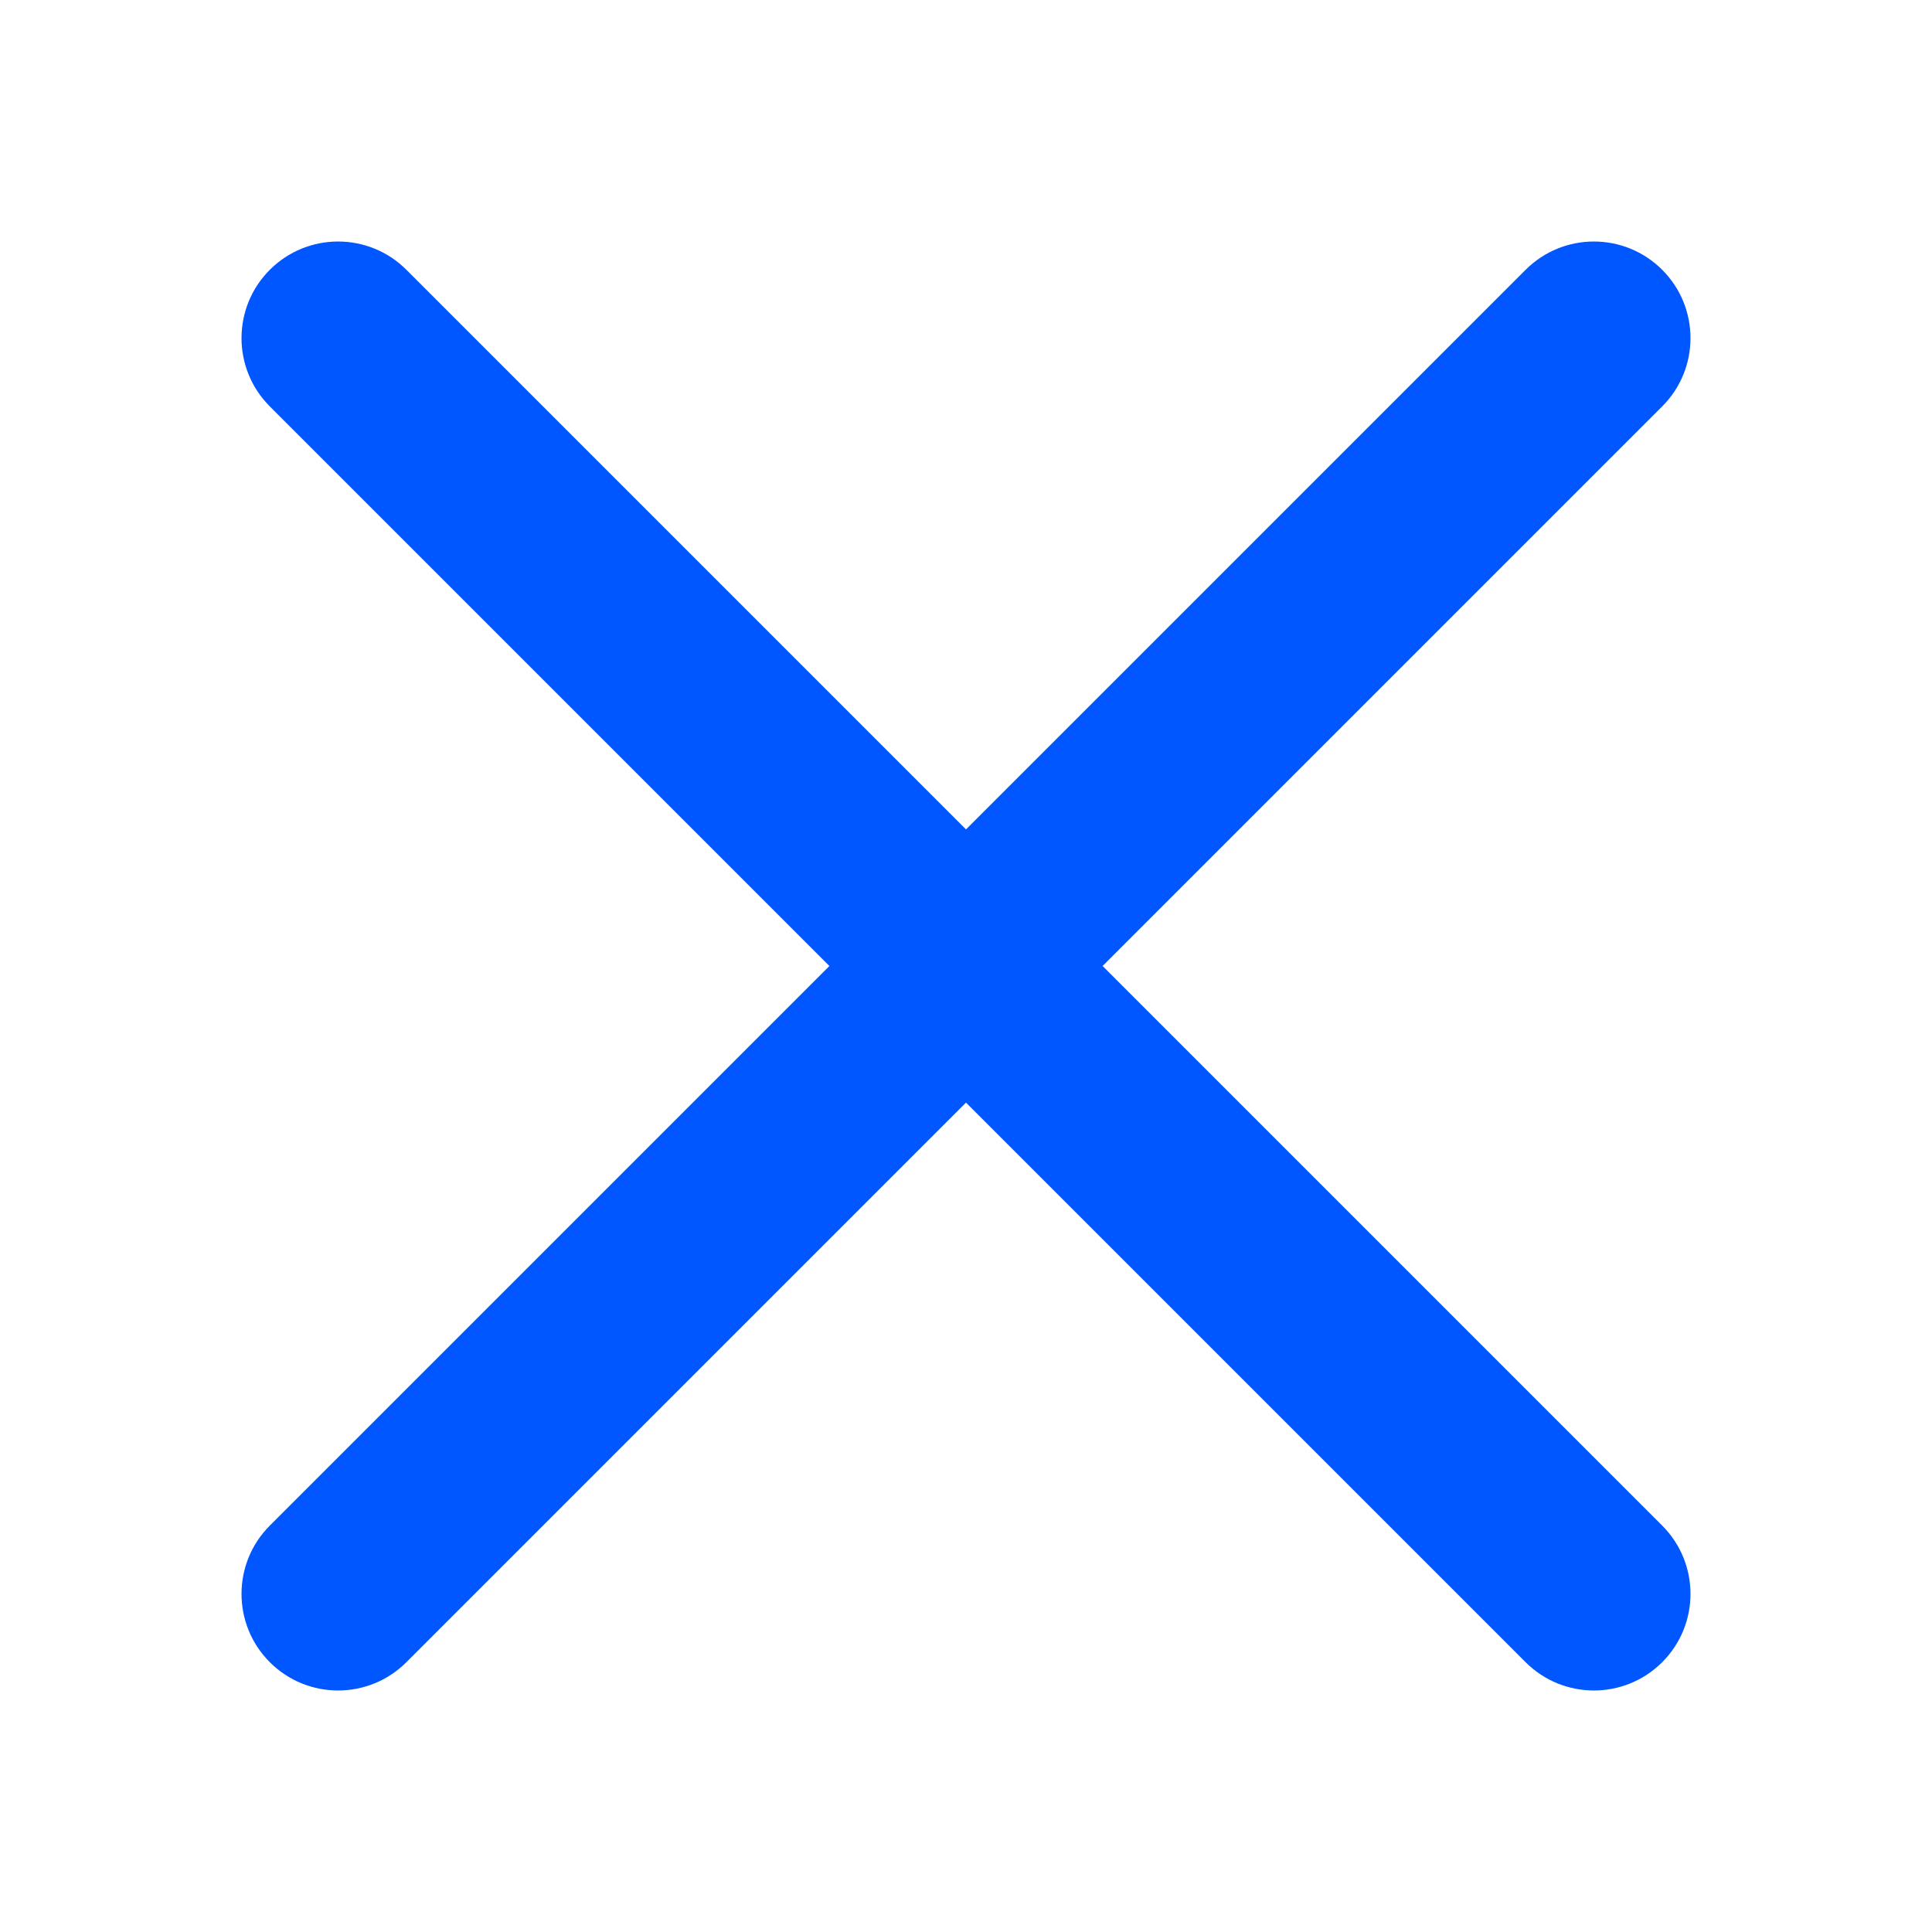
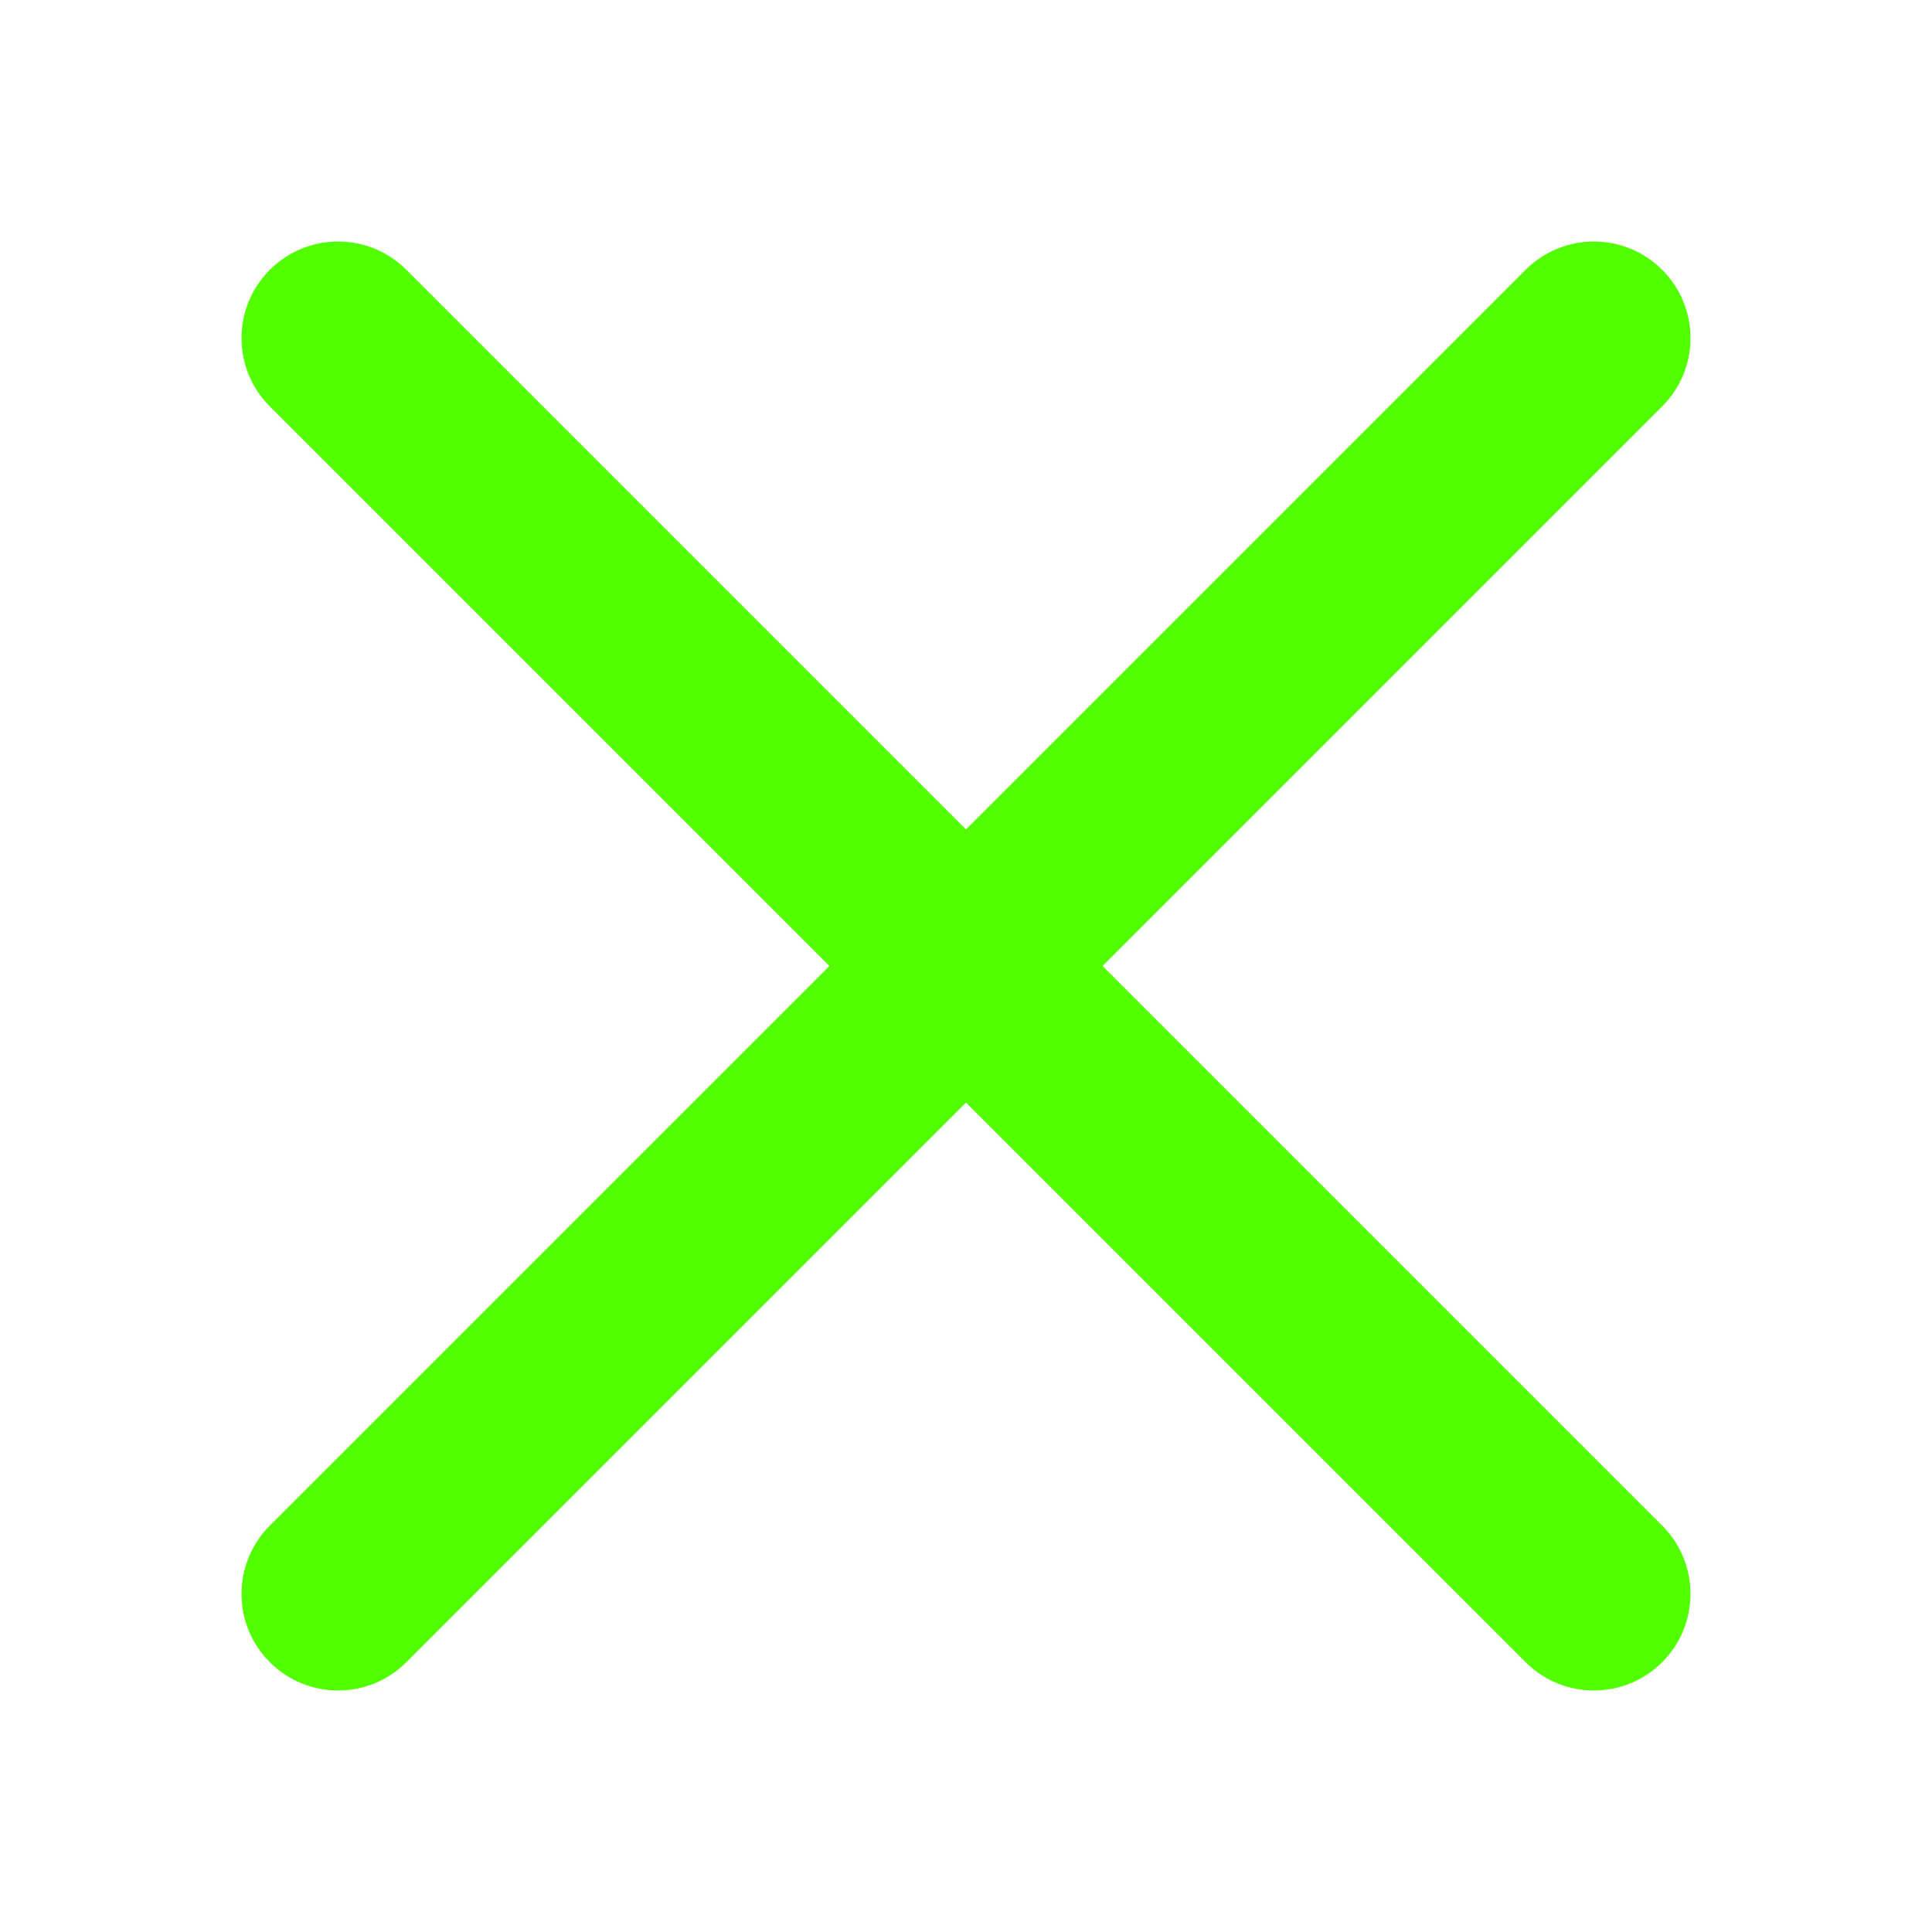
<svg xmlns="http://www.w3.org/2000/svg" width="40" height="40" viewBox="0 0 40 40" fill="none">
-   <path fill-rule="evenodd" clip-rule="evenodd" d="M5.586 8.414C4.805 7.633 4.805 6.367 5.586 5.586C6.367 4.805 7.633 4.805 8.414 5.586L20 17.172L31.586 5.586C32.367 4.805 33.633 4.805 34.414 5.586C35.195 6.367 35.195 7.633 34.414 8.414L22.828 20L34.414 31.586C35.195 32.367 35.195 33.633 34.414 34.414C33.633 35.195 32.367 35.195 31.586 34.414L20 22.828L8.414 34.414C7.633 35.195 6.367 35.195 5.586 34.414C4.805 33.633 4.805 32.367 5.586 31.586L17.172 20L5.586 8.414Z" fill="#0057FF" />
+   <path fill-rule="evenodd" clip-rule="evenodd" d="M5.586 8.414C4.805 7.633 4.805 6.367 5.586 5.586C6.367 4.805 7.633 4.805 8.414 5.586L20 17.172L31.586 5.586C32.367 4.805 33.633 4.805 34.414 5.586C35.195 6.367 35.195 7.633 34.414 8.414L22.828 20L34.414 31.586C35.195 32.367 35.195 33.633 34.414 34.414C33.633 35.195 32.367 35.195 31.586 34.414L20 22.828L8.414 34.414C7.633 35.195 6.367 35.195 5.586 34.414C4.805 33.633 4.805 32.367 5.586 31.586L17.172 20L5.586 8.414Z" fill="#52ff00" />
</svg>
